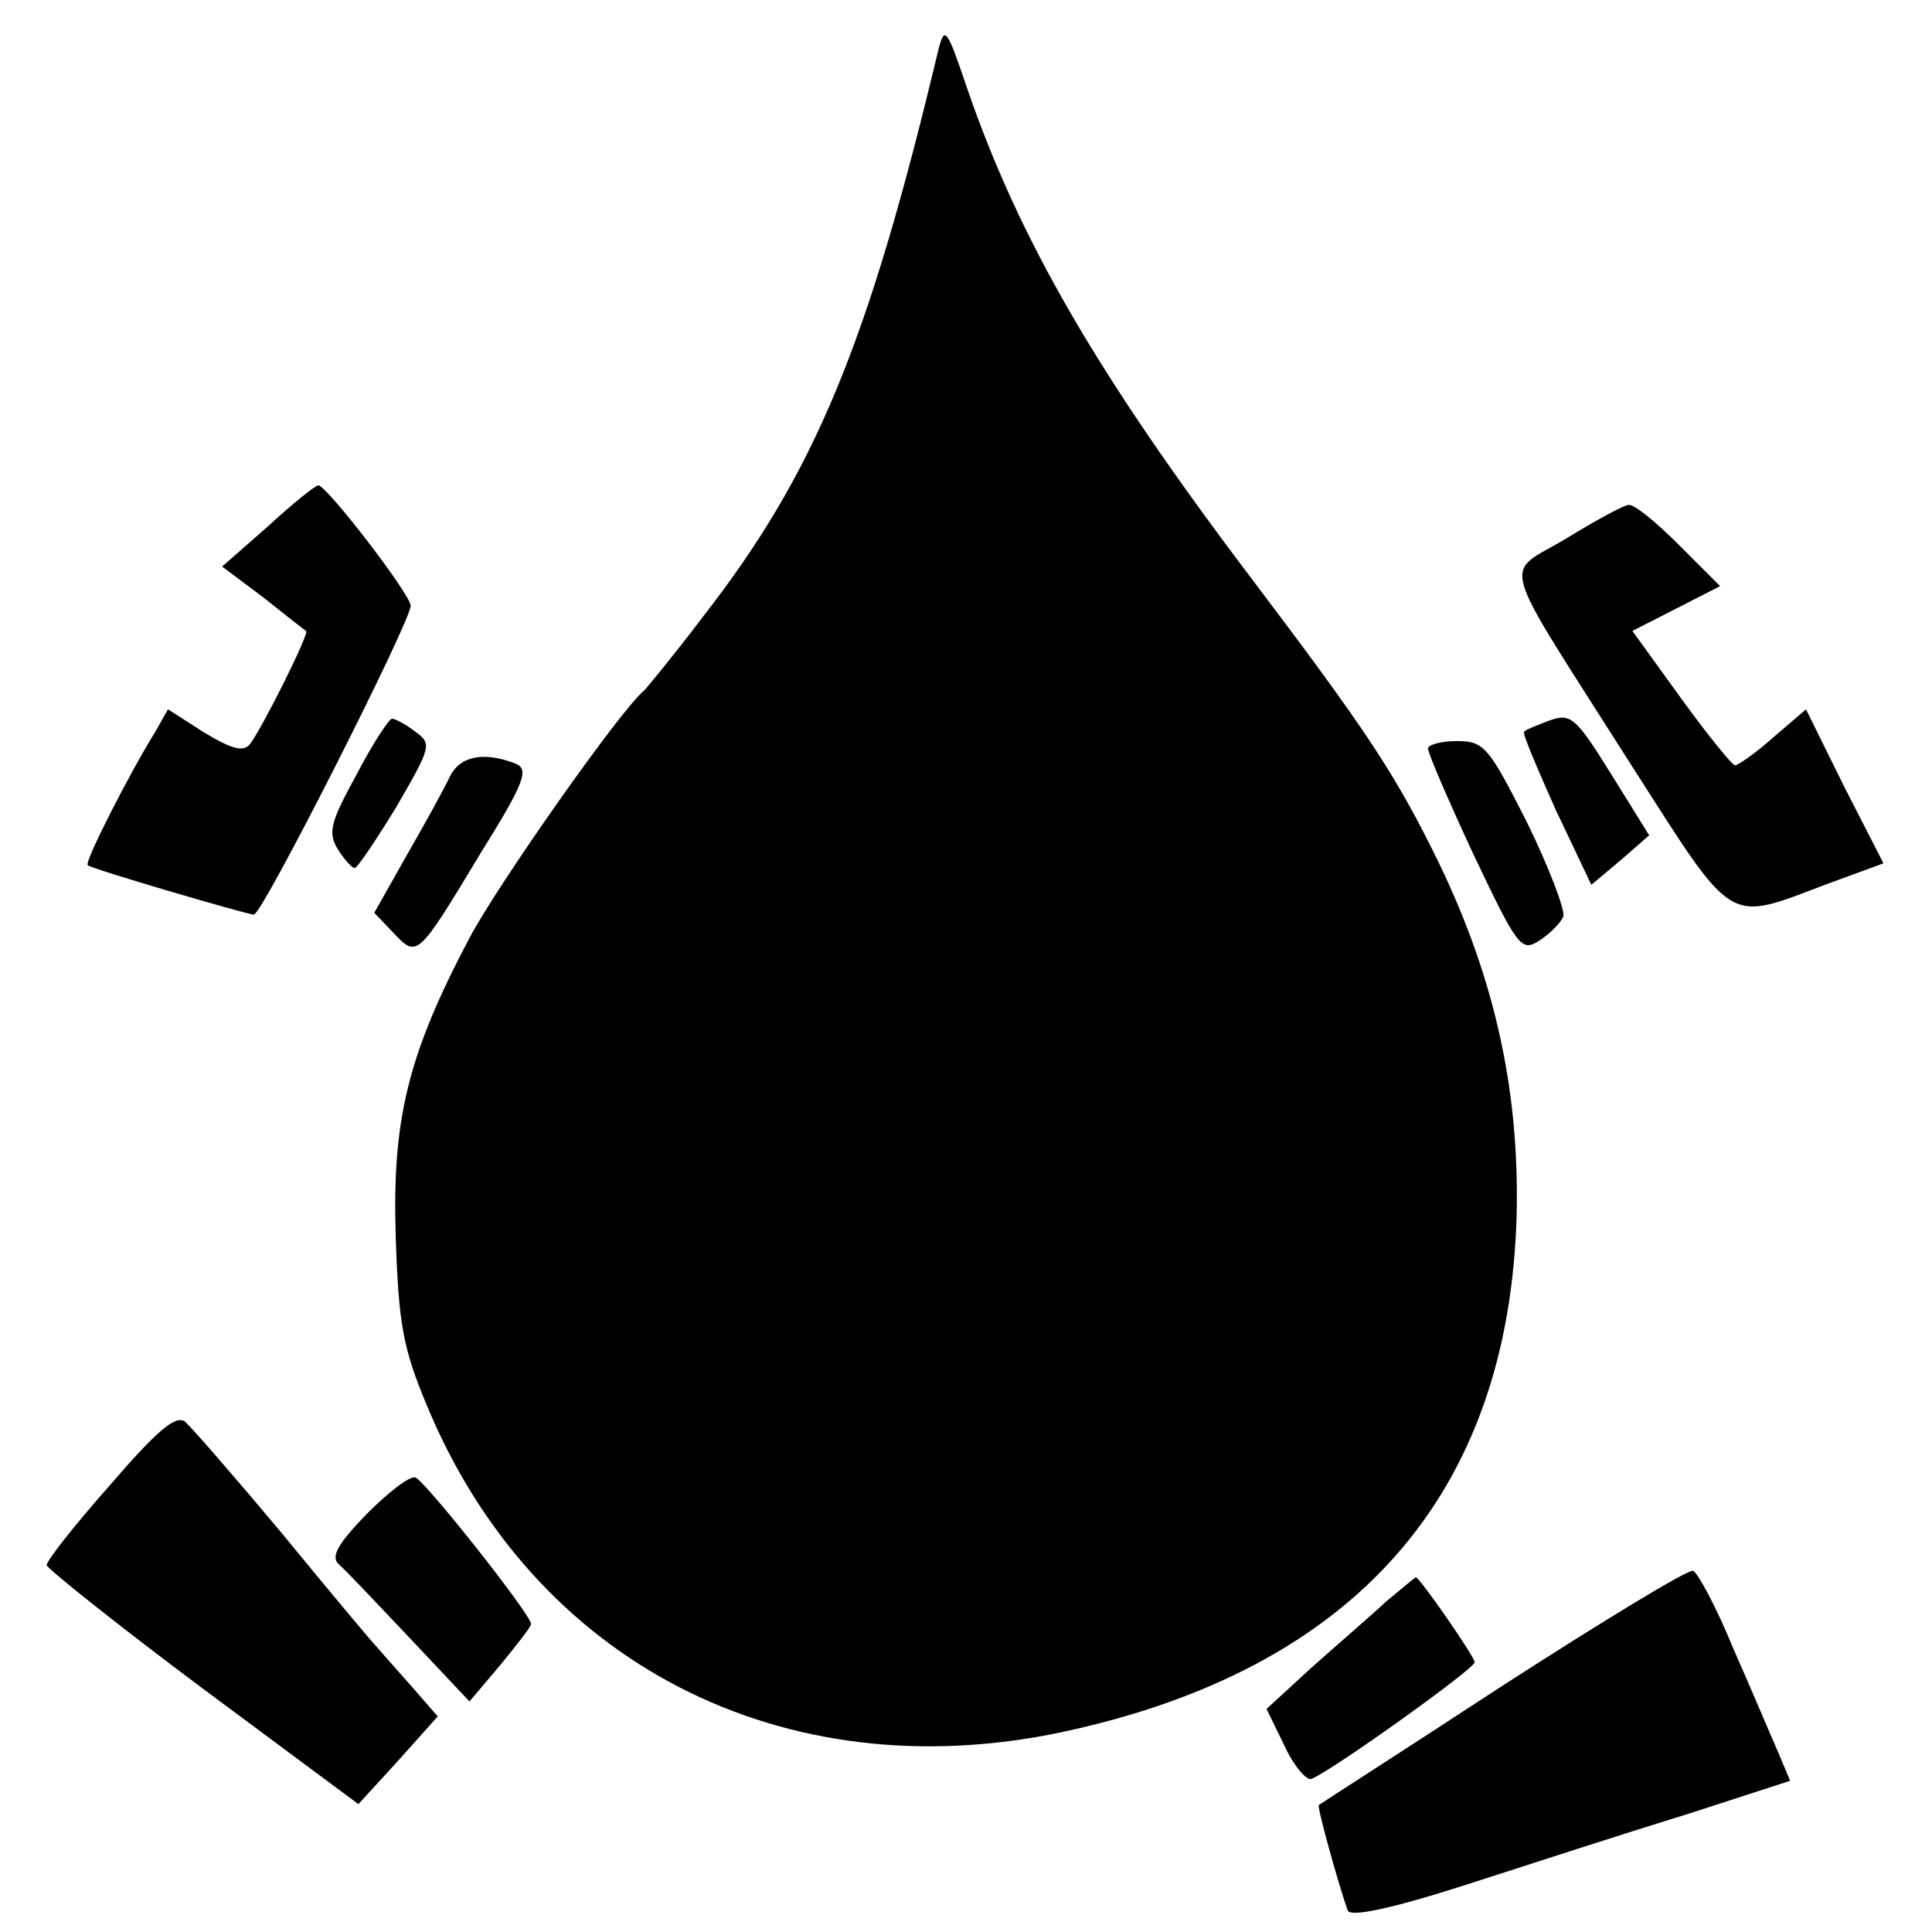
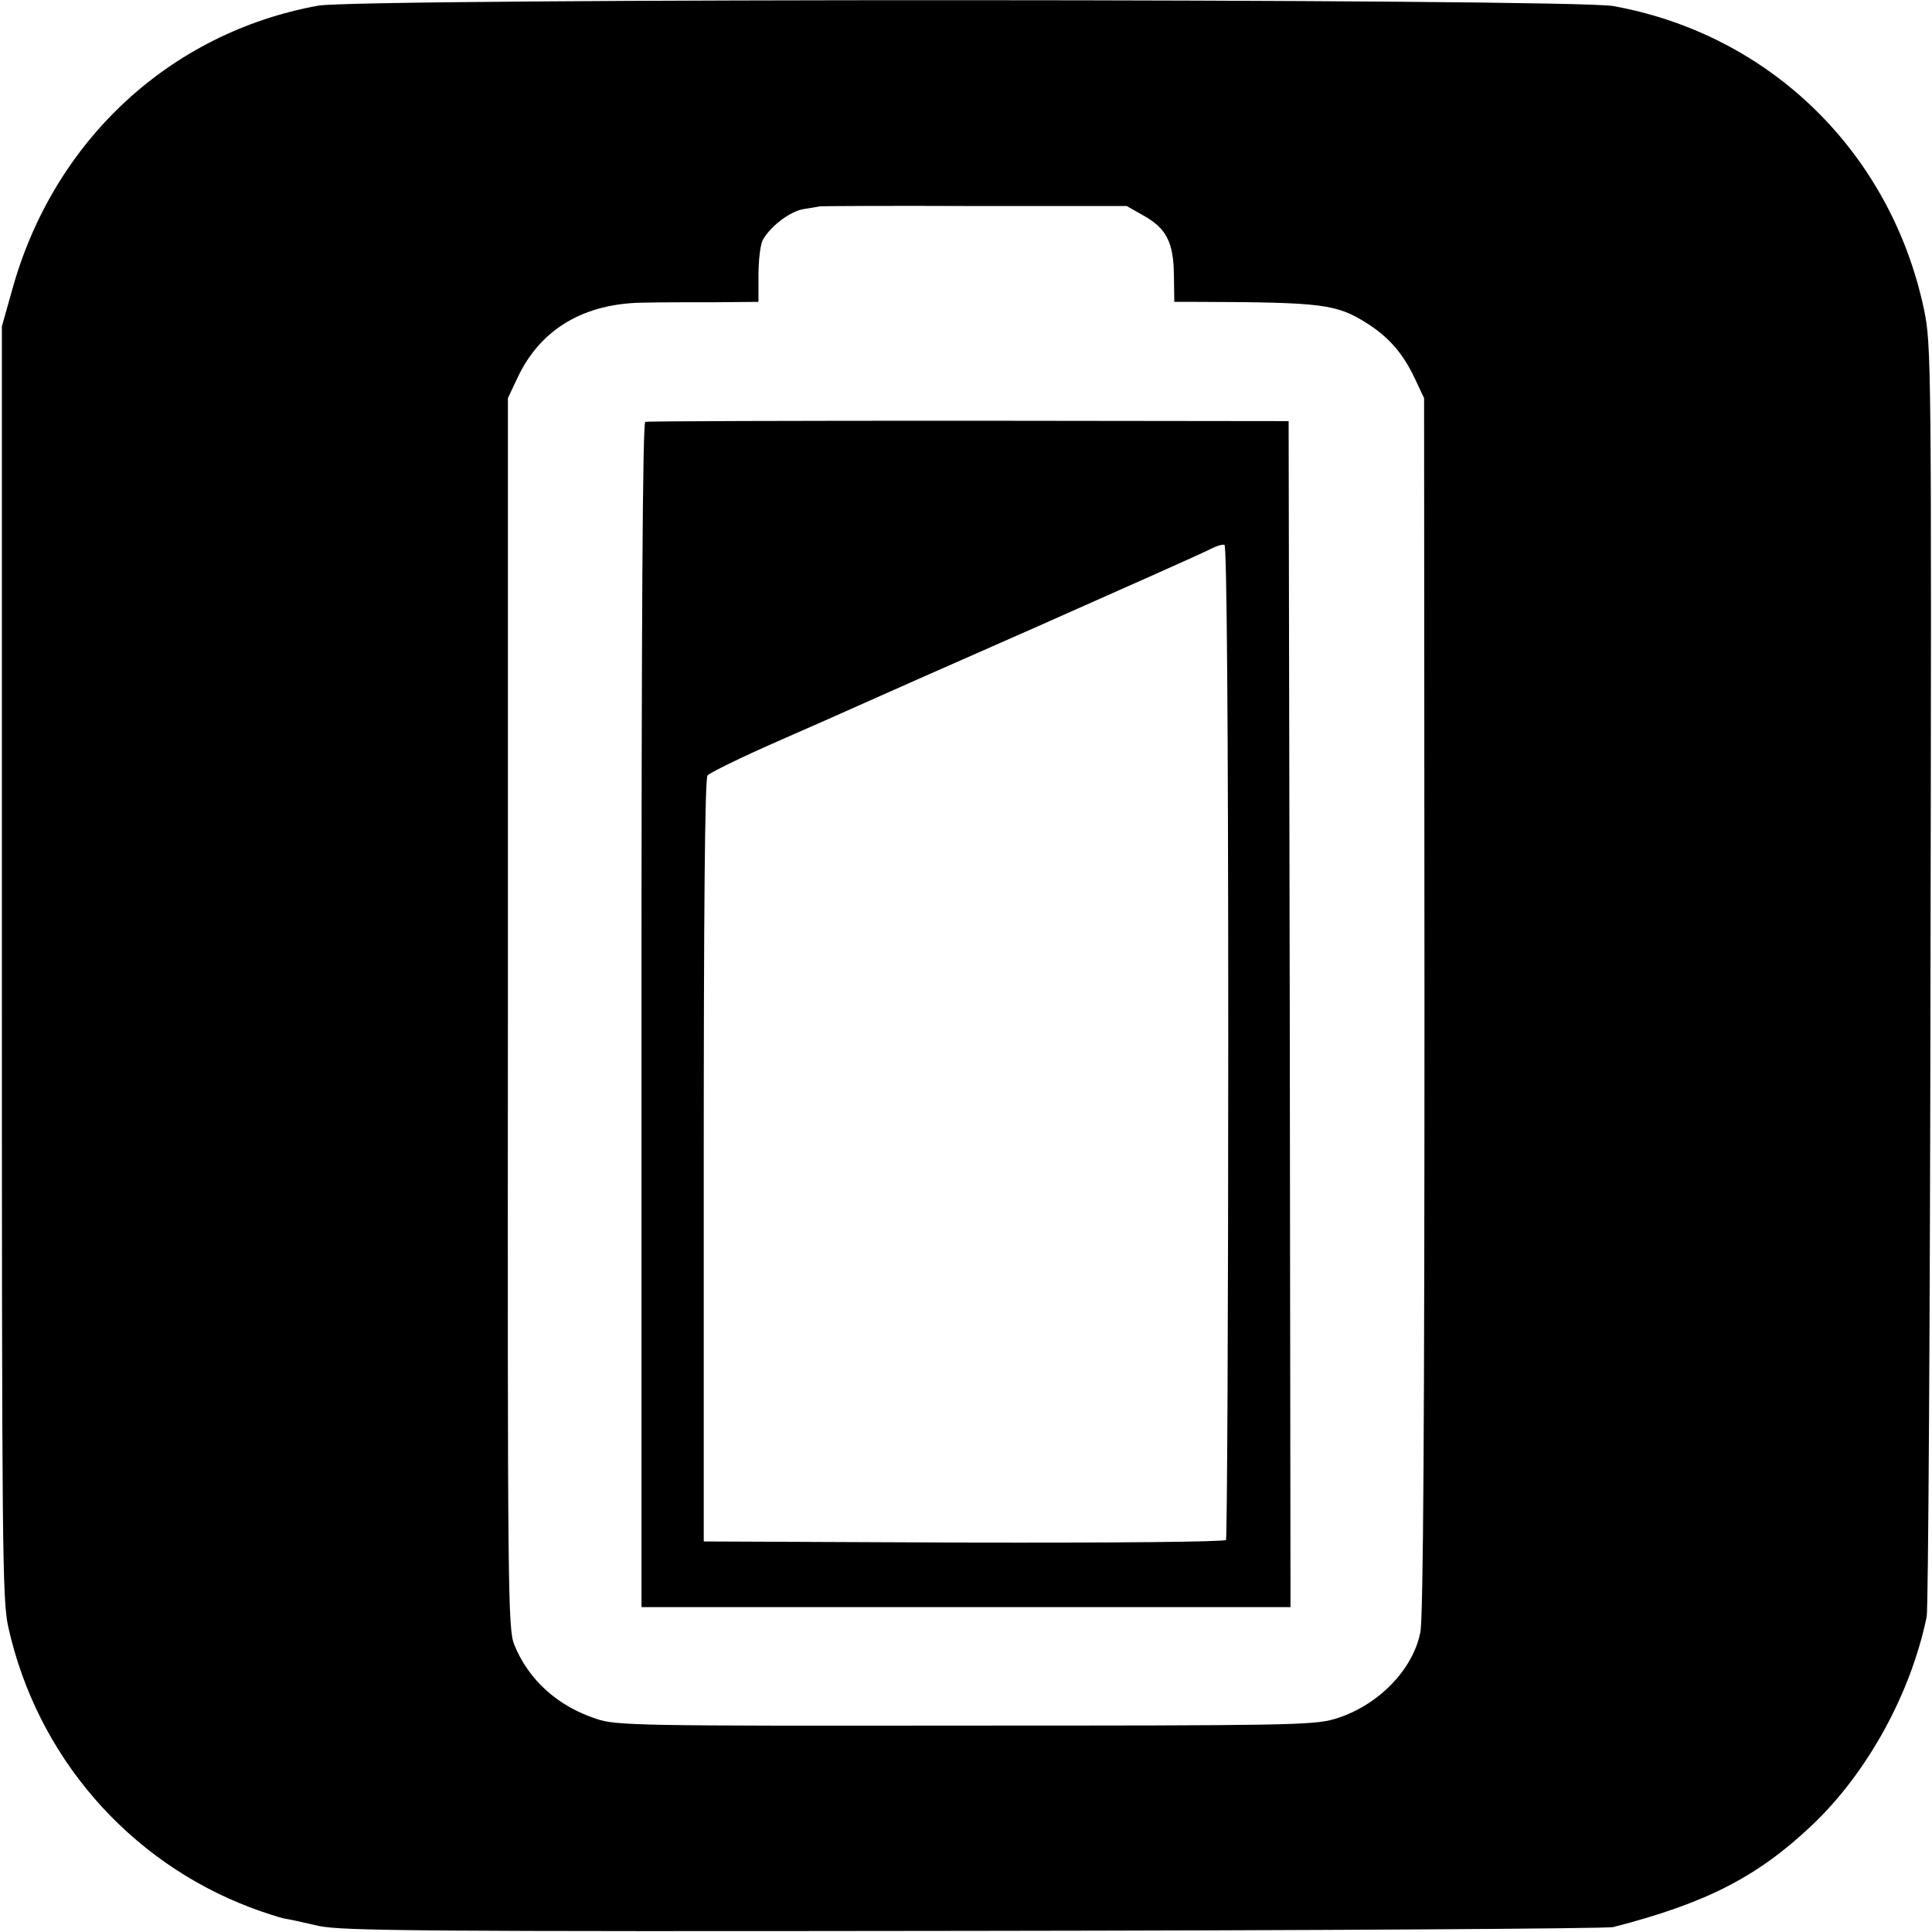
- <svg xmlns="http://www.w3.org/2000/svg" version="1.0" width="207pt" height="207pt" viewBox="0 0 207 207" preserveAspectRatio="xMidYMid meet">
-   <g transform="translate(0,207) scale(0.1,-0.1)" fill="#000000" stroke="none">
-     <path d="M1005 2015 c-75 -314 -132 -452 -252 -606 -31 -41 -60 -76 -63 -79 -24 -19 -157 -208 -187 -265 -66 -125 -83 -194 -79 -320 3 -94 8 -120 33 -180 114 -276 381 -414 680 -351 315 67 480 255 488 555 3 137 -25 261 -91 392 -42 84 -75 133 -193 289 -165 218 -249 363 -305 526 -22 65 -24 67 -31 39z" />
-     <path d="M287 1506 l-49 -43 44 -33 c24 -19 44 -35 46 -36 4 -2 -47 -104 -60 -121 -7 -9 -19 -6 -49 12 l-39 25 -13 -23 c-28 -45 -77 -141 -73 -144 4 -4 168 -52 178 -53 9 0 168 314 168 331 0 12 -90 129 -99 129 -3 0 -28 -20 -54 -44z" />
-     <path d="M1678 1493 c-68 -41 -76 -13 70 -243 112 -175 101 -168 210 -127 l60 22 -42 82 -41 83 -35 -30 c-19 -17 -38 -30 -41 -30 -3 0 -29 32 -58 72 l-52 72 47 24 47 24 -44 44 c-24 24 -48 44 -54 43 -5 0 -36 -17 -67 -36z" />
-     <path d="M1660 1298 c-13 -5 -26 -10 -27 -12 -2 -2 14 -39 34 -84 l38 -80 31 26 31 27 -41 66 c-38 61 -43 65 -66 57z" />
-     <path d="M382 1240 c-28 -51 -31 -62 -20 -80 7 -11 15 -20 18 -20 3 0 23 30 45 66 37 64 38 67 20 80 -10 8 -22 14 -25 14 -3 0 -21 -27 -38 -60z" />
-     <path d="M1530 1268 c0 -5 22 -56 49 -114 47 -99 51 -104 70 -92 11 7 23 19 26 26 2 7 -15 52 -39 101 -41 81 -46 87 -75 87 -17 0 -31 -4 -31 -8z" />
-     <path d="M482 1238 c-6 -13 -27 -51 -46 -84 l-35 -62 21 -22 c25 -26 25 -27 93 86 48 77 52 90 37 96 -34 13 -59 8 -70 -14z" />
-     <path d="M118 479 c-38 -43 -68 -81 -68 -86 1 -4 76 -64 167 -132 l167 -124 43 47 42 47 -27 31 c-15 17 -32 36 -37 42 -6 6 -52 61 -102 122 -51 61 -98 115 -105 121 -10 7 -30 -10 -80 -68z" />
-     <path d="M393 448 c-31 -32 -39 -46 -30 -54 7 -6 41 -42 76 -79 l64 -68 33 39 c18 22 33 41 33 44 0 10 -114 154 -124 157 -6 2 -29 -16 -52 -39z" />
-     <path d="M1610 264 c-107 -70 -196 -127 -197 -128 -2 -2 21 -85 31 -113 3 -7 44 1 128 28 68 22 173 56 235 75 l111 36 -13 31 c-8 18 -29 68 -48 111 -18 44 -38 81 -43 83 -5 2 -97 -54 -204 -123z" />
-     <path d="M1485 354 c-16 -15 -52 -46 -79 -70 l-49 -45 19 -39 c10 -22 24 -38 29 -36 21 8 175 118 175 125 0 6 -59 91 -63 91 -1 0 -15 -12 -32 -26z" />
+ <svg xmlns="http://www.w3.org/2000/svg" version="1.0" width="512pt" height="512pt" viewBox="0 0 512 512" preserveAspectRatio="xMidYMid meet">
+   <g transform="translate(0,512) scale(0.1,-0.1)" fill="#000000" stroke="none">
+     <path d="M843 5105 c-394 -72 -702 -359 -811 -754 l-27 -96 0 -1685 c0 -1556 1 -1691 17 -1762 76 -342 318 -621 644 -744 35 -13 73 -25 86 -28 13 -2 55 -11 93 -20 62 -13 269 -15 1735 -13 916 1 1679 6 1695 10 245 63 381 132 526 269 148 140 263 350 305 554 4 21 9 788 10 1704 3 1625 2 1667 -17 1759 -88 417 -408 730 -824 805 -114 20 -3320 21 -3432 1z m2187 -556 c61 -34 80 -71 81 -158 l1 -71 61 0 c335 -1 369 -6 450 -57 57 -36 95 -80 125 -143 l26 -55 1 -1609 c0 -1086 -3 -1626 -11 -1662 -20 -101 -115 -197 -229 -230 -55 -16 -134 -17 -980 -17 -866 -1 -923 0 -975 18 -103 34 -179 103 -217 196 -17 42 -18 129 -17 1674 l0 1630 26 55 c61 129 177 197 336 198 40 1 124 1 187 1 l115 1 0 71 c0 39 5 80 11 92 19 36 72 77 109 83 19 3 38 6 42 7 5 1 189 2 411 1 l403 0 44 -25z" />
+     <path d="M1710 4002 c-7 -3 -10 -535 -10 -1572 l0 -1569 860 0 860 0 -2 1572 -3 1571 -848 1 c-466 0 -852 -1 -857 -3z m1545 -1641 c0 -722 -3 -1317 -6 -1322 -3 -5 -287 -8 -695 -7 l-689 3 0 1009 c0 658 3 1013 10 1021 6 7 89 48 185 90 96 42 193 85 215 95 22 10 236 105 475 210 239 106 446 198 460 206 14 7 29 12 35 10 6 -1 10 -471 10 -1315z" />
  </g>
</svg>
